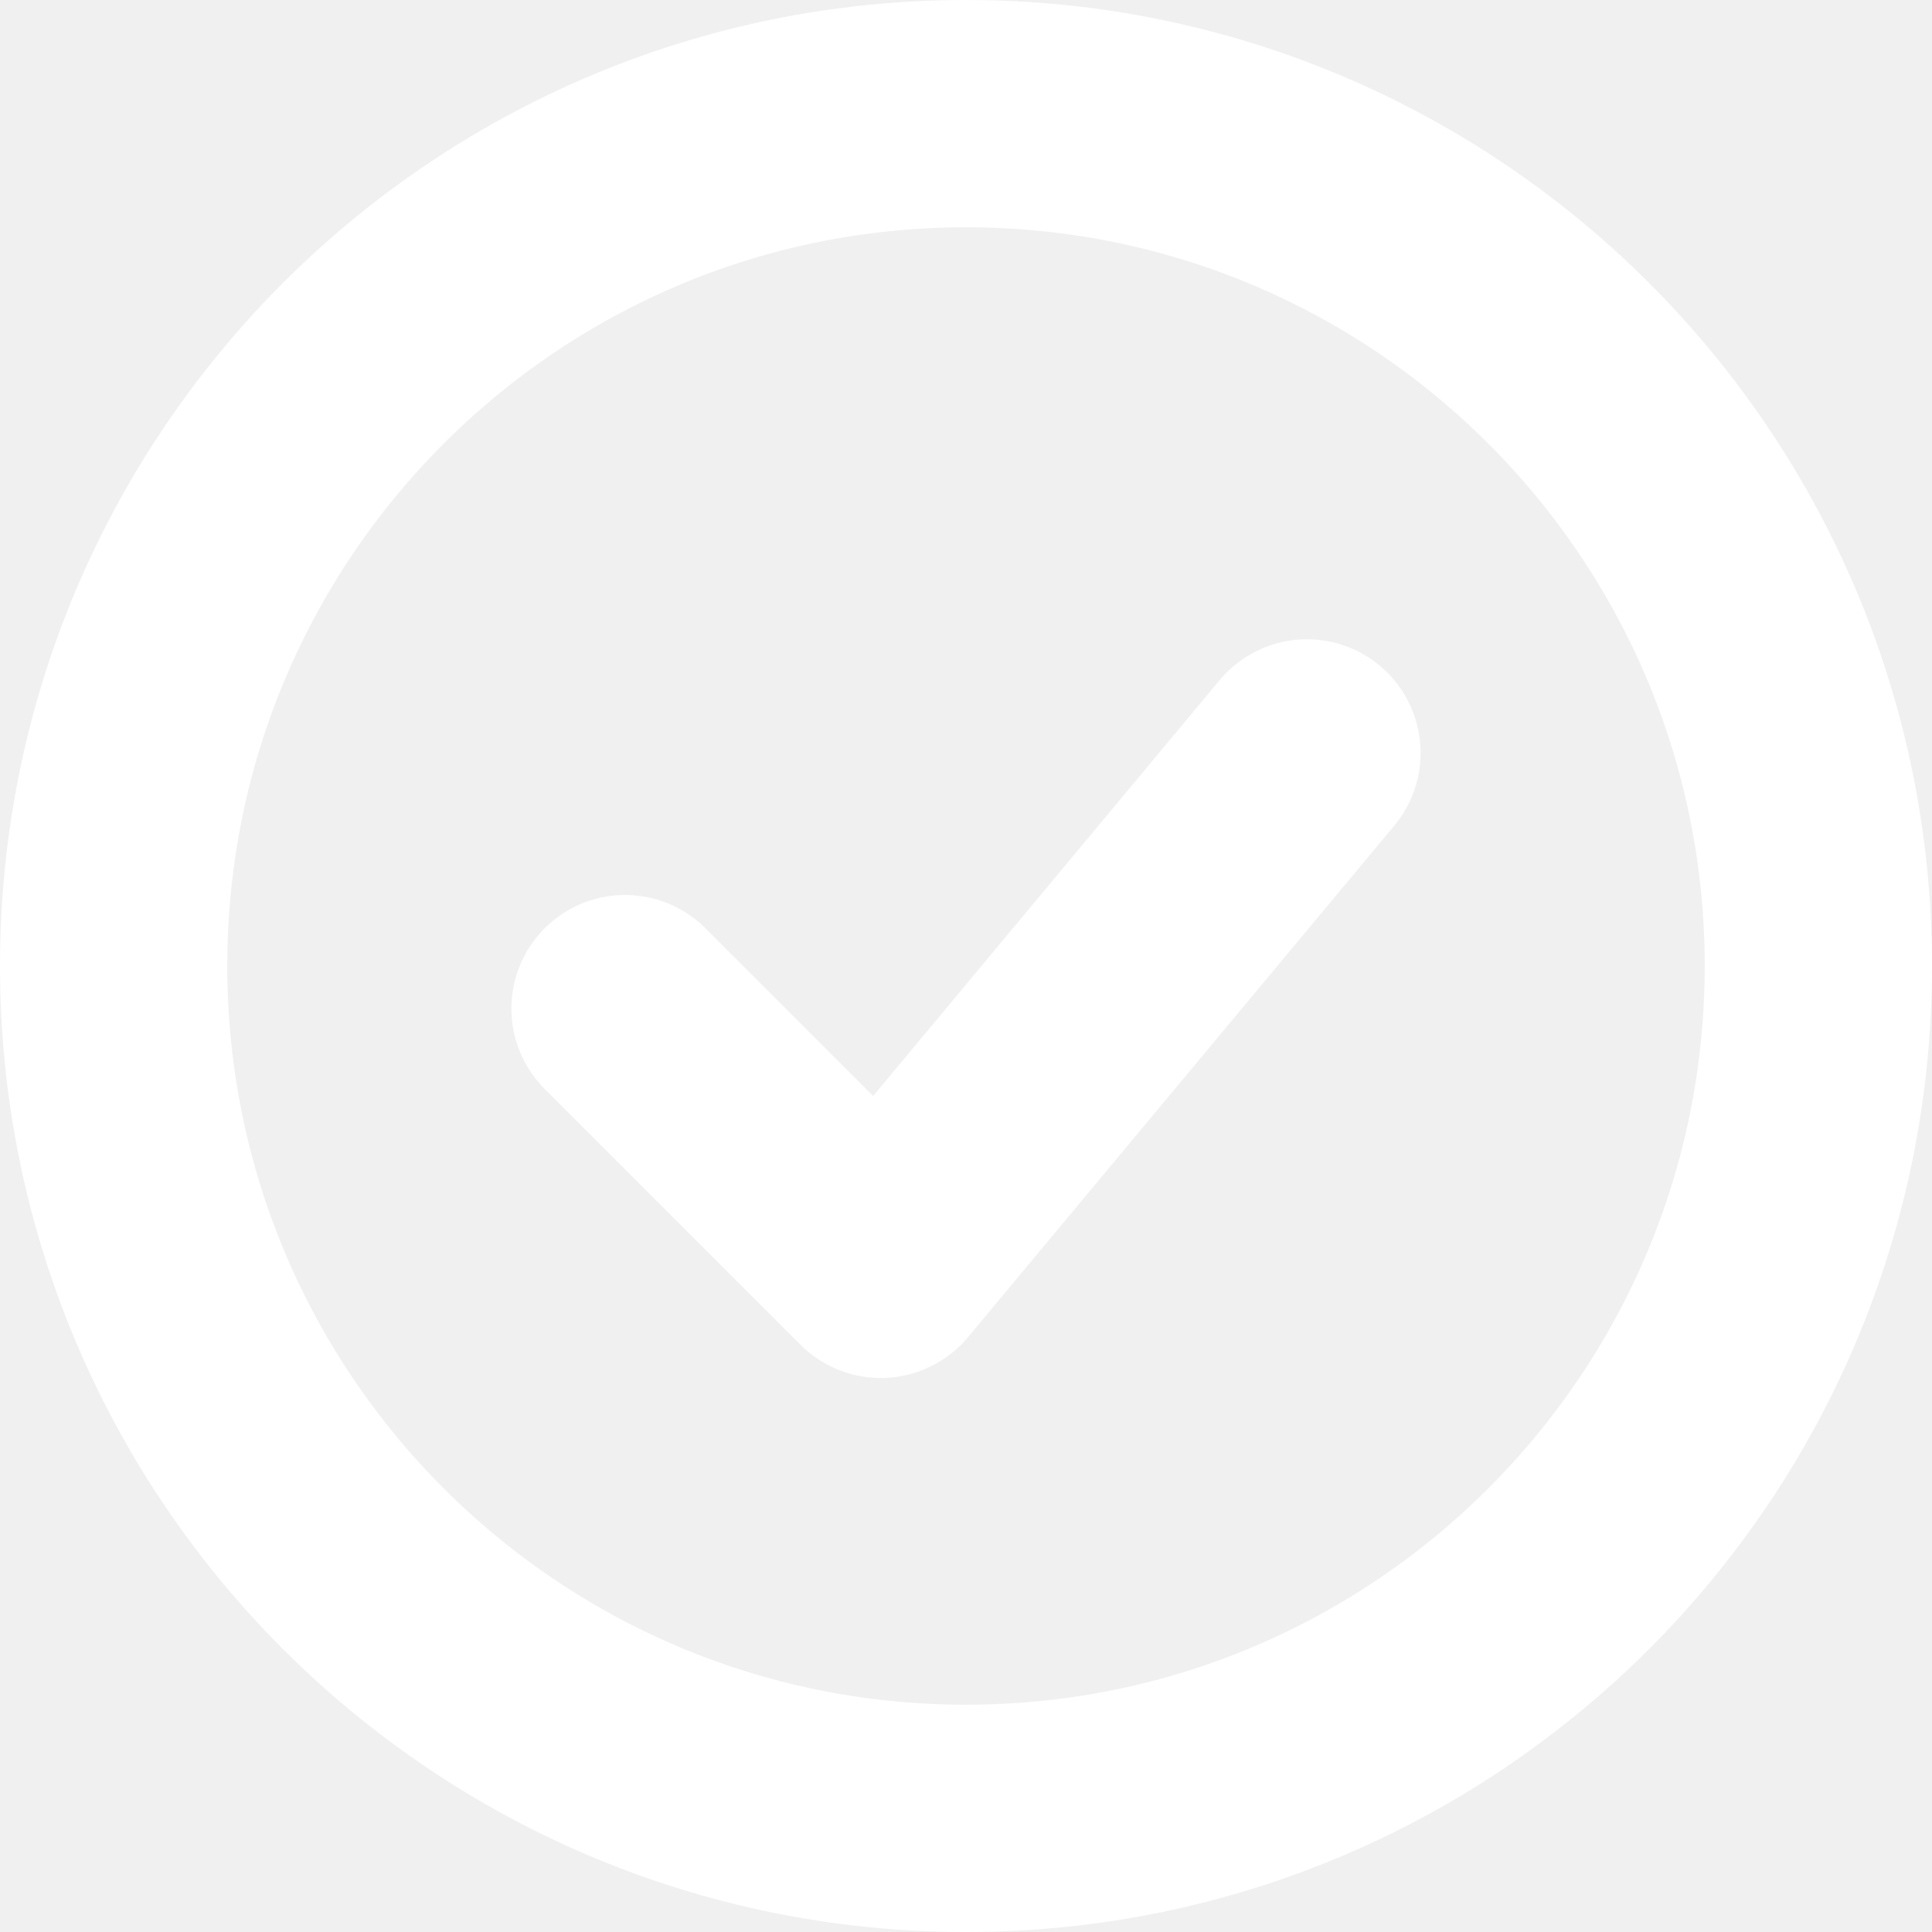
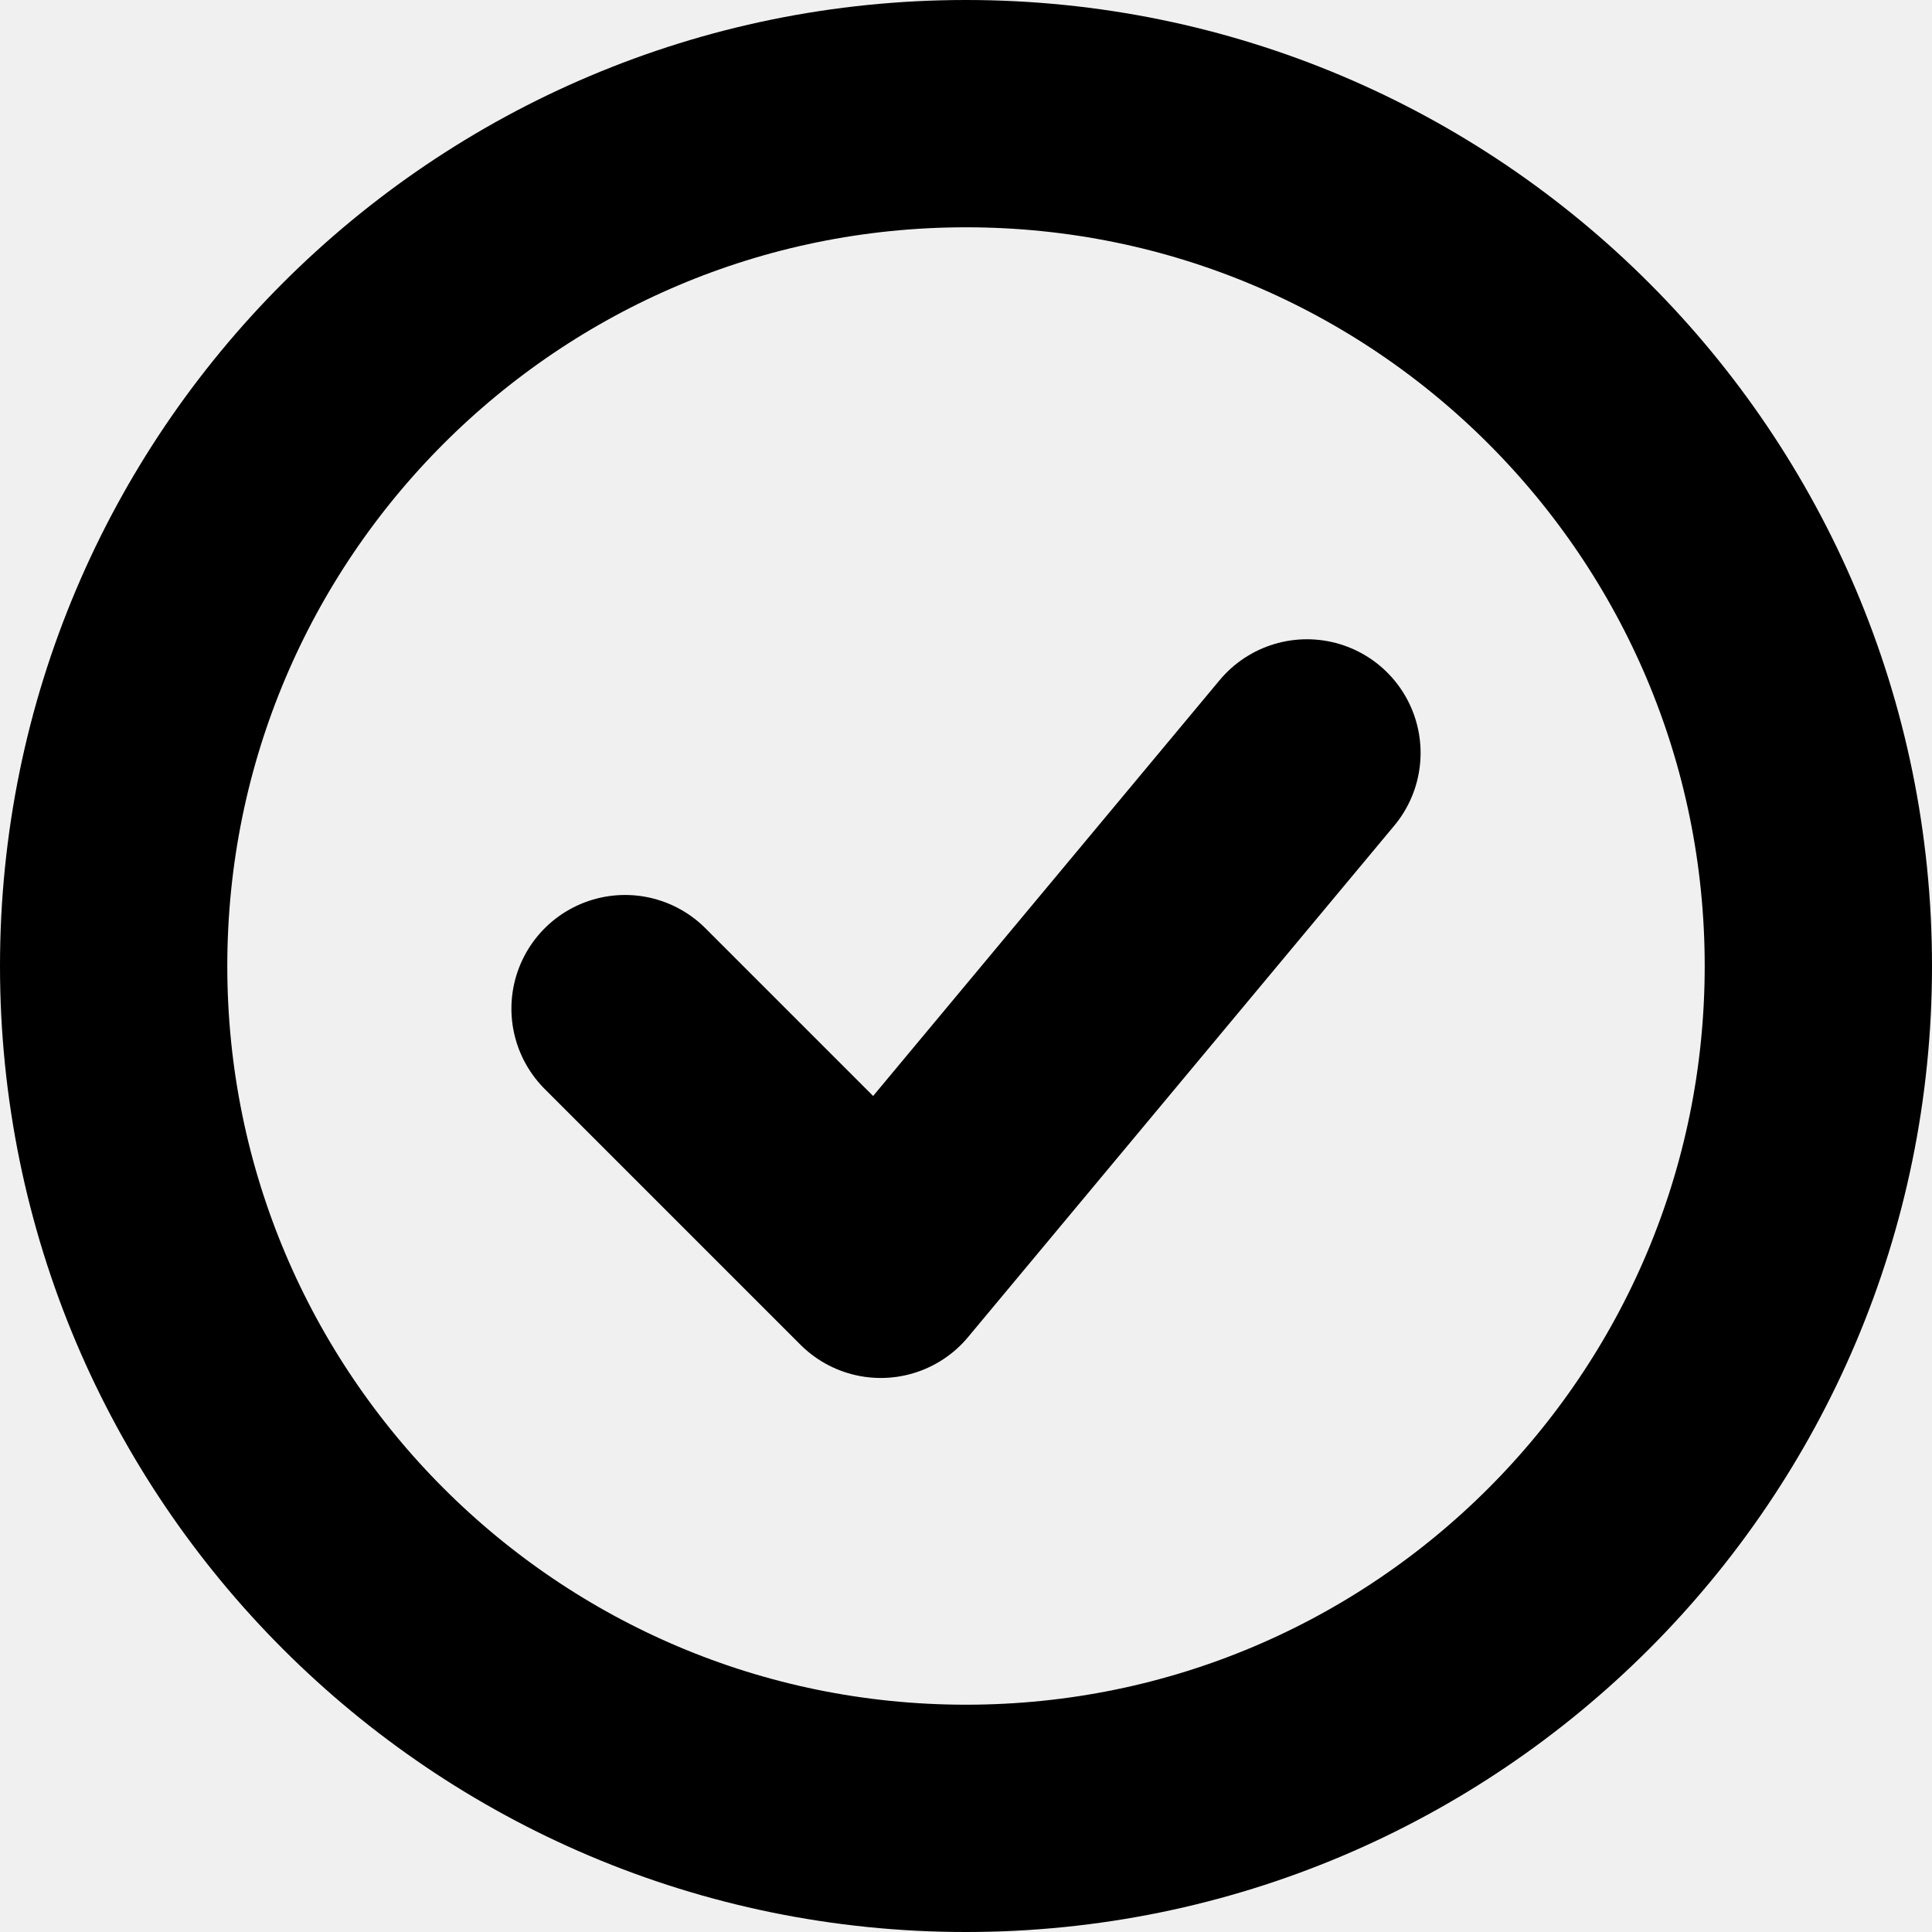
<svg xmlns="http://www.w3.org/2000/svg" width="17" height="17" viewBox="0 0 17 17" fill="none">
-   <path d="M5.5 8.875L7.75 11.125L11.5 6.625" stroke="#fff" stroke-width="2" stroke-linecap="round" stroke-linejoin="round" />
-   <path d="M8.5 16C12.642 16 16 12.642 16 8.5C16 4.358 12.642 1 8.5 1C4.358 1 1 4.358 1 8.5C1 12.642 4.358 16 8.5 16Z" stroke="#fff" stroke-width="2" />
+   <path d="M5.5 8.875L7.75 11.125L11.5 6.625" stroke="#000" stroke-width="2" stroke-linecap="round" stroke-linejoin="round" />
+   <path d="M8.5 16C12.642 16 16 12.642 16 8.5C16 4.358 12.642 1 8.5 1C4.358 1 1 4.358 1 8.5C1 12.642 4.358 16 8.5 16Z" stroke="#000" stroke-width="2" />
</svg>
